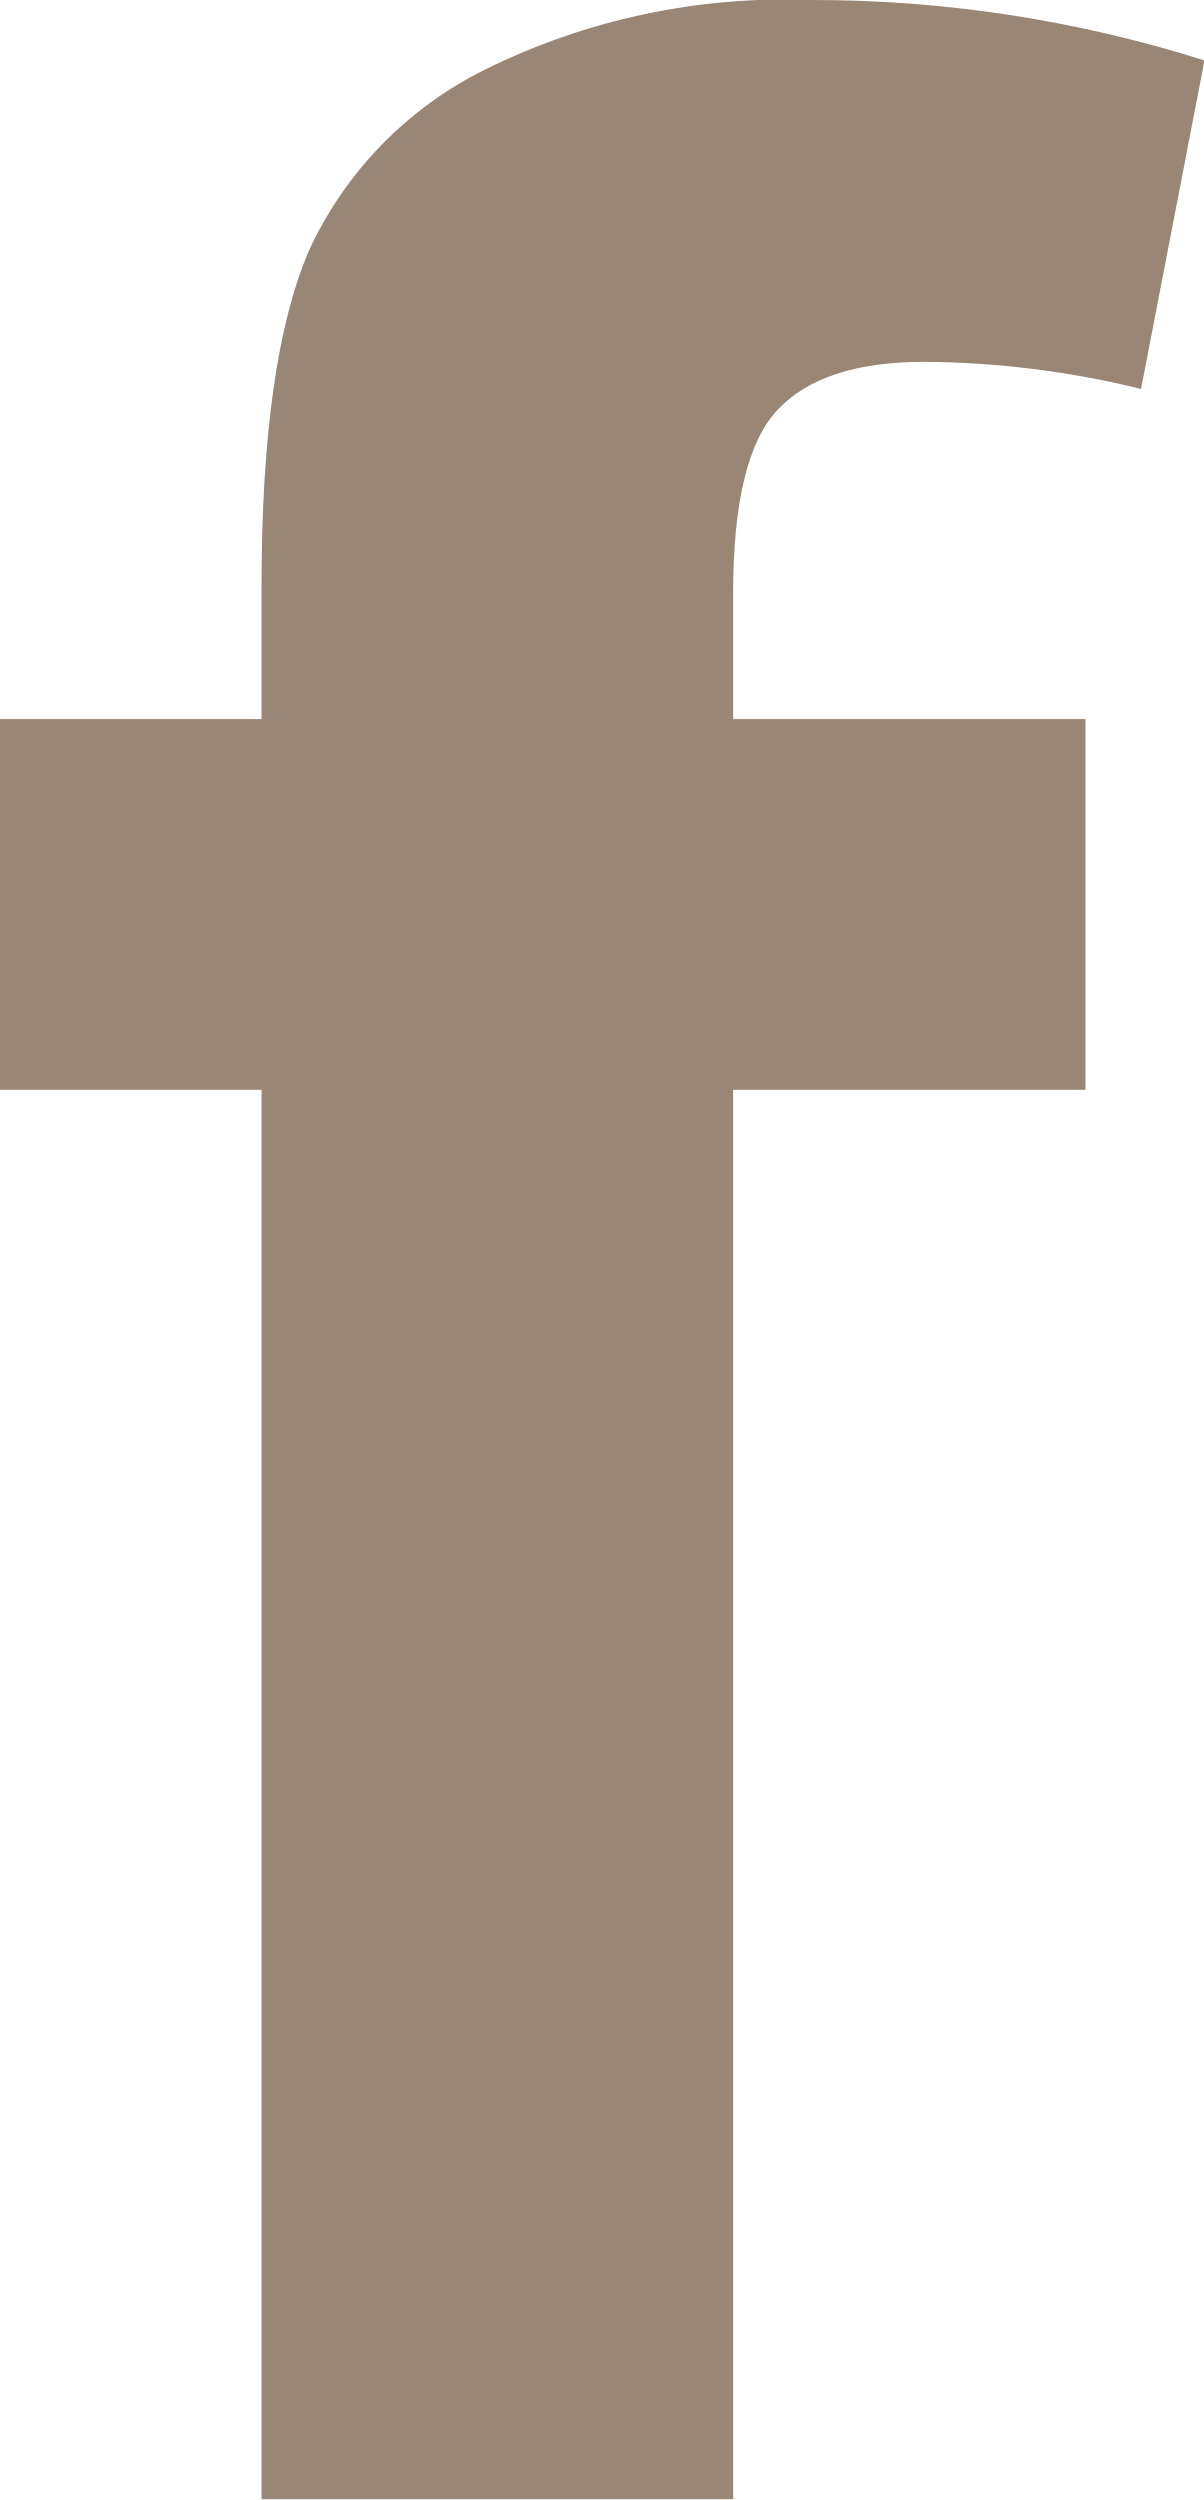
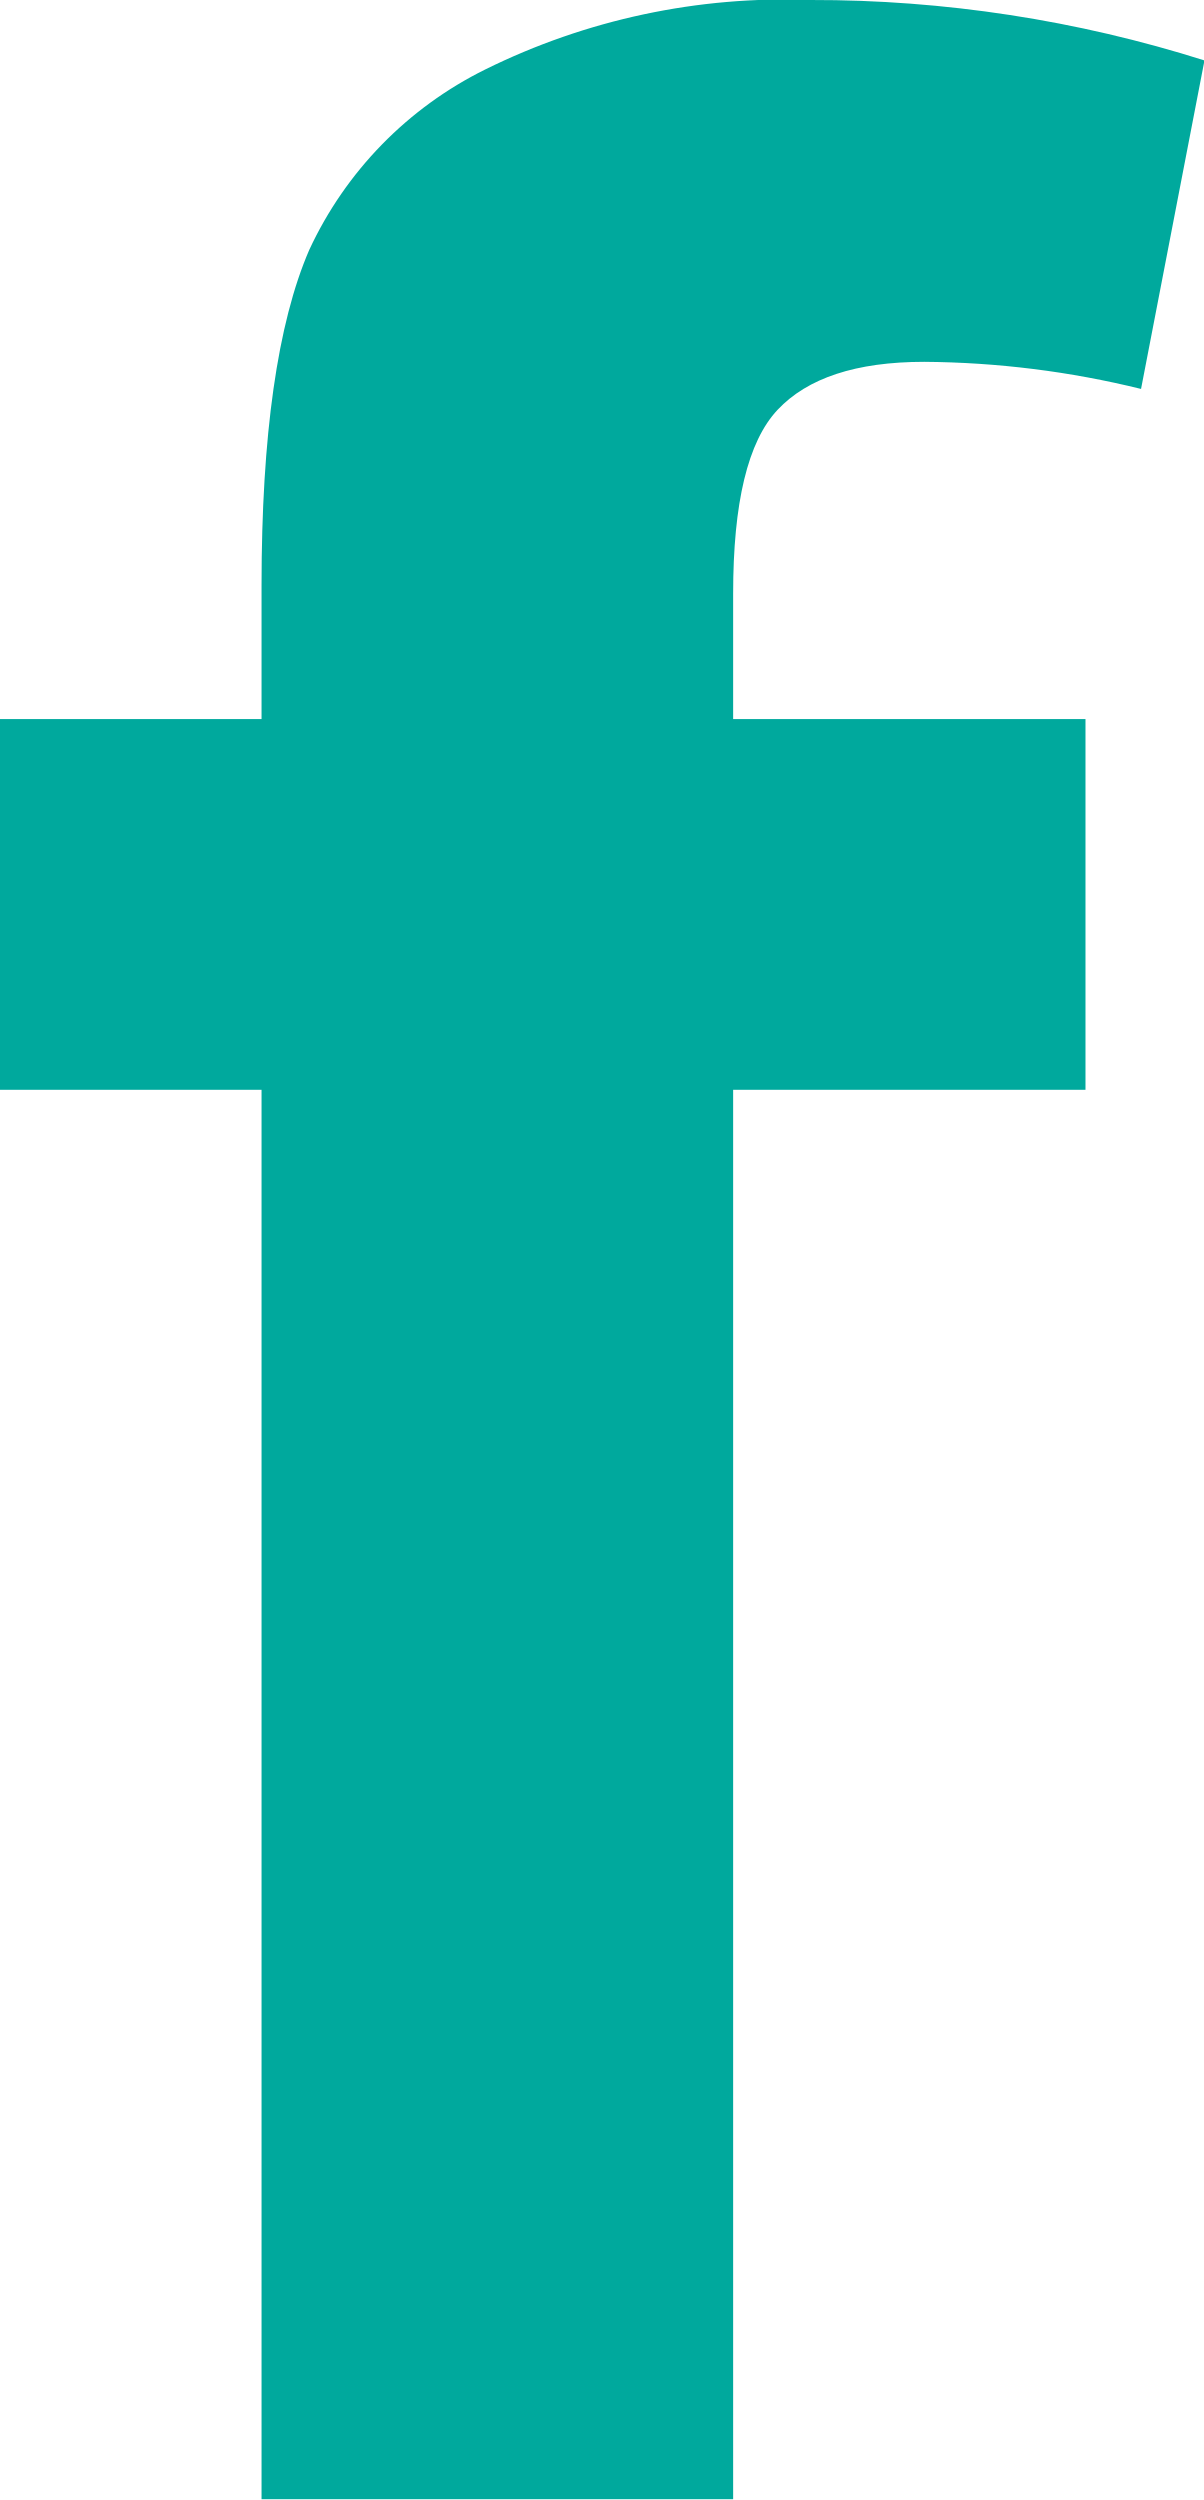
<svg xmlns="http://www.w3.org/2000/svg" id="圖層_1" data-name="圖層 1" viewBox="0 0 44.41 92.24">
  <defs>
-     <style>.cls-1{fill:#998675;}</style>
+     <style>.cls-1{fill:#00a99d;}</style>
  </defs>
  <path class="cls-1" d="M398.74,278.05h9.65v-4.93q0-8.31,1.76-12.38a14,14,0,0,1,6.5-6.66,24.91,24.91,0,0,1,12-2.56,47.85,47.85,0,0,1,14.53,2.23l-2.34,12.12a34.46,34.46,0,0,0-8-1c-2.52,0-4.31.6-5.41,1.77s-1.64,3.43-1.64,6.78v4.63h13v13.68h-13v52H408.39v-52h-9.65Z" transform="translate(-398.74 -251.52)" />
</svg>
